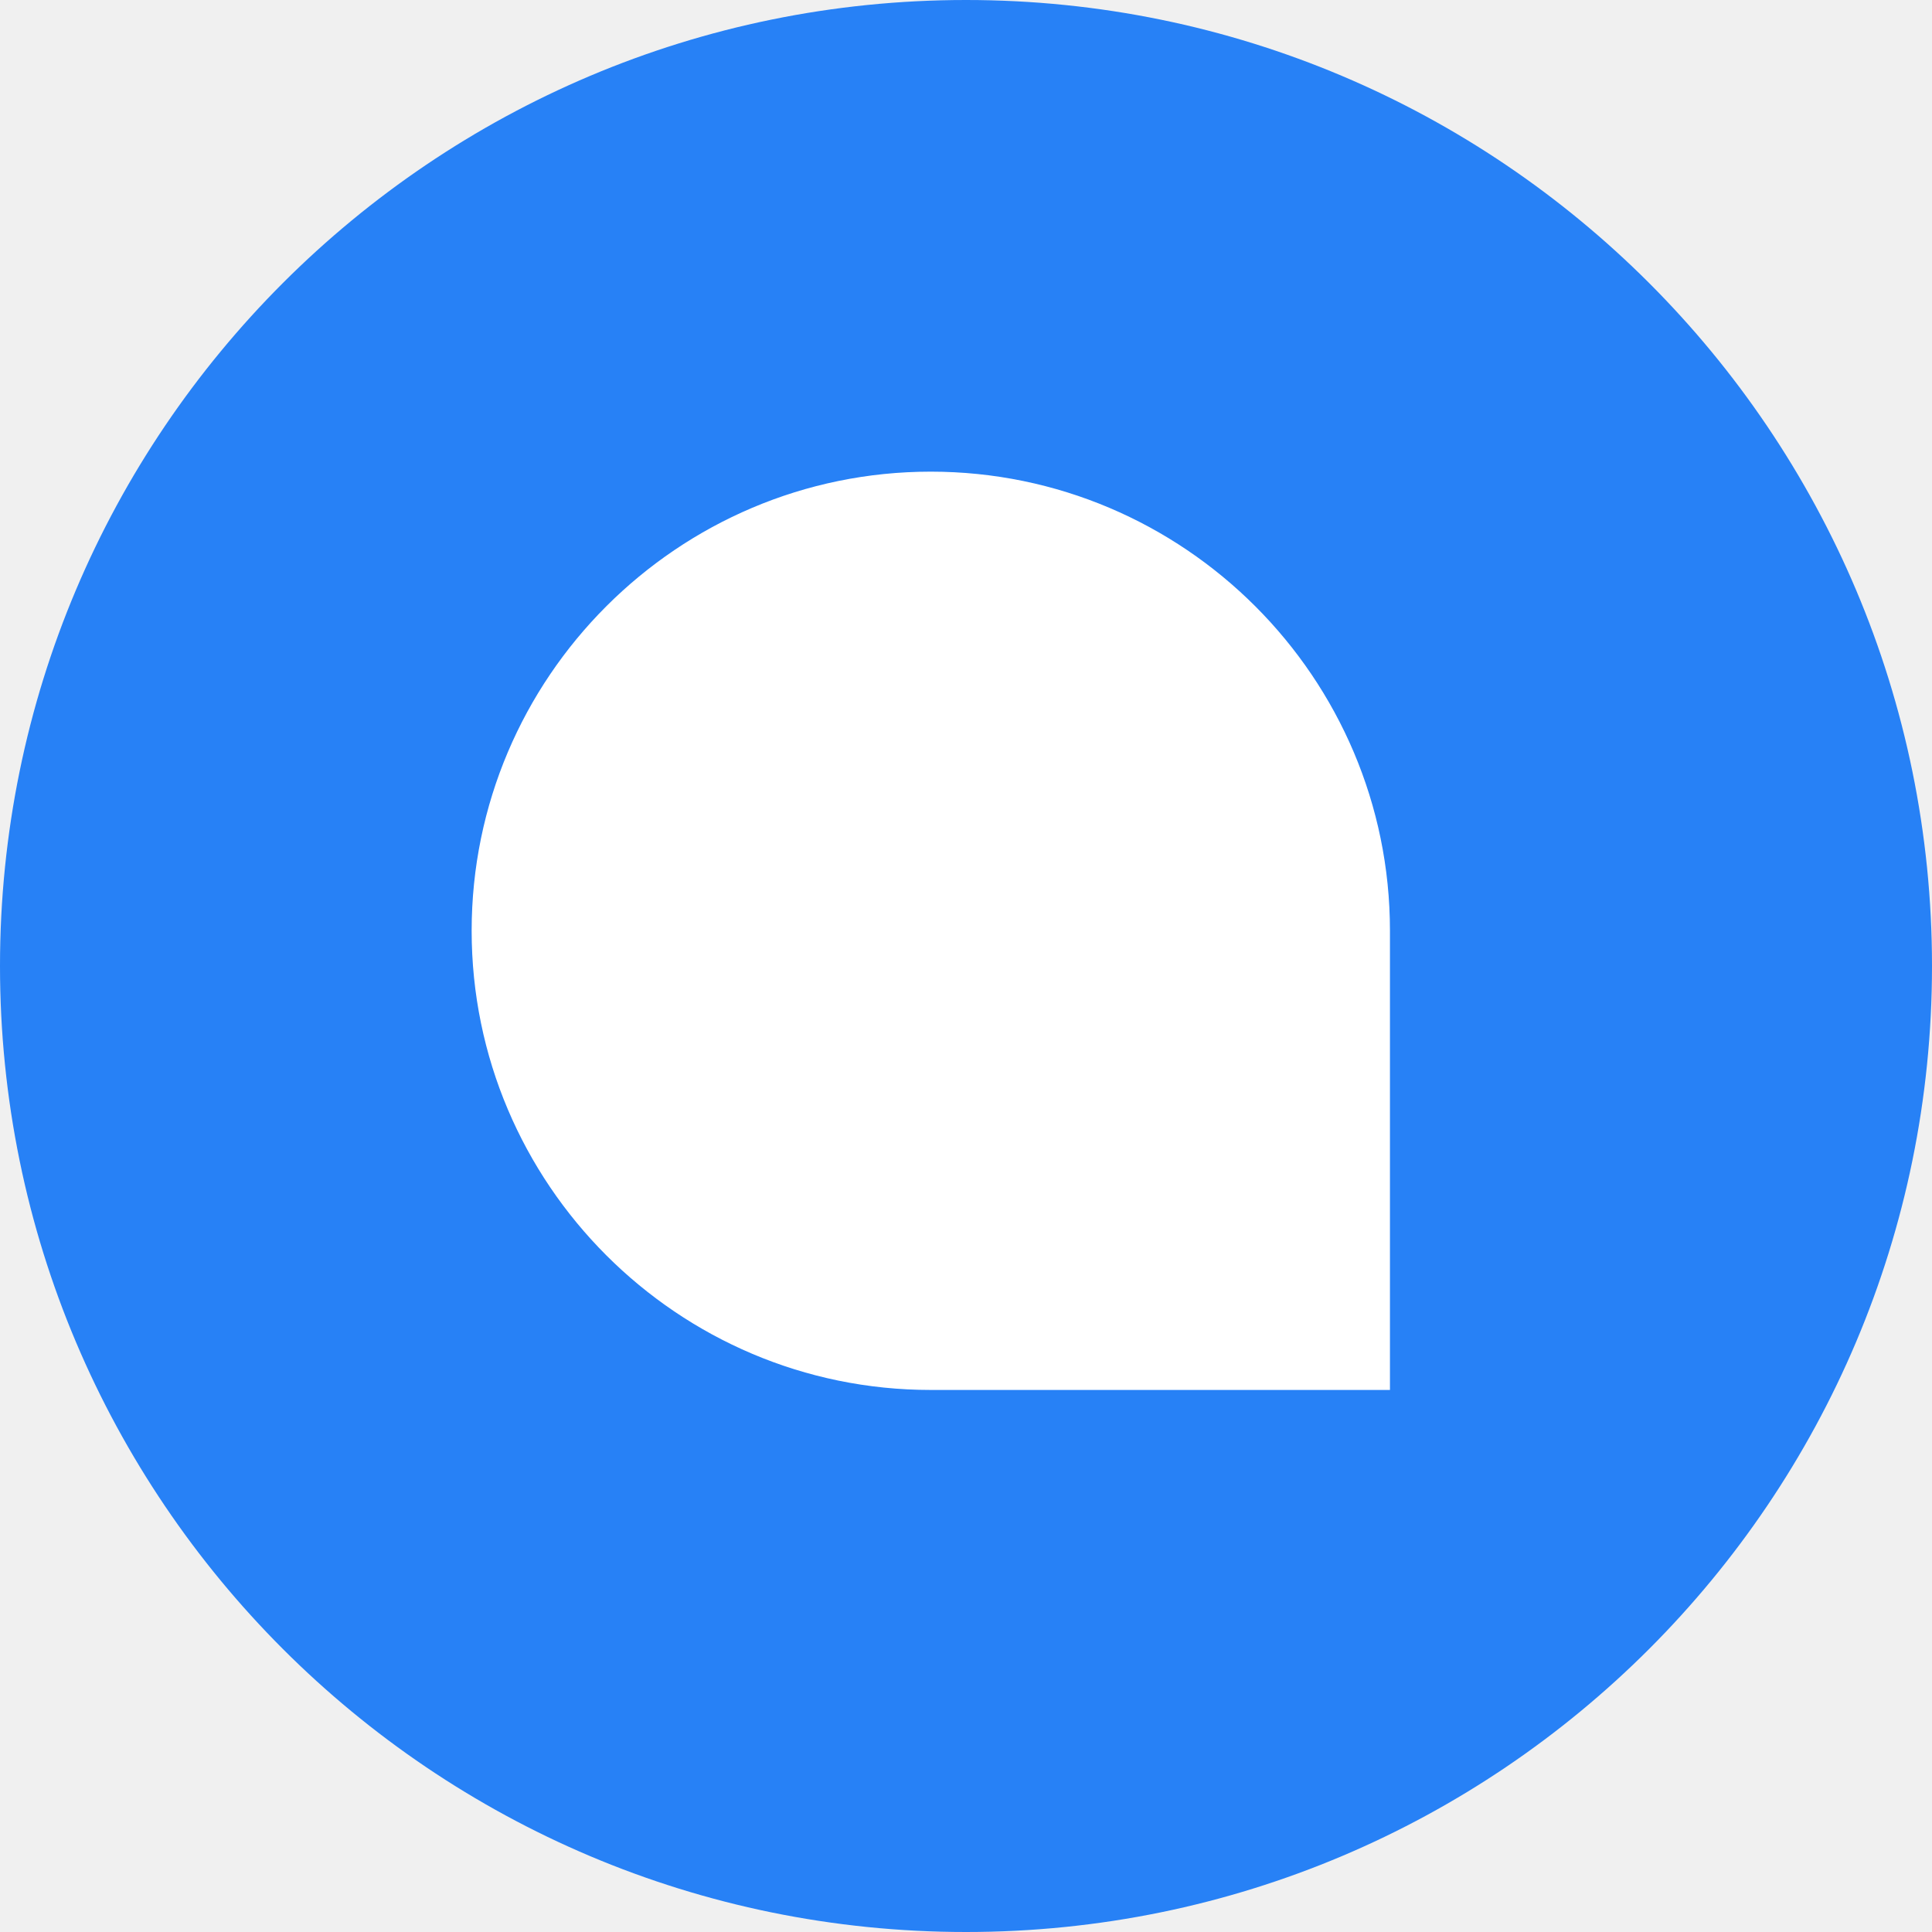
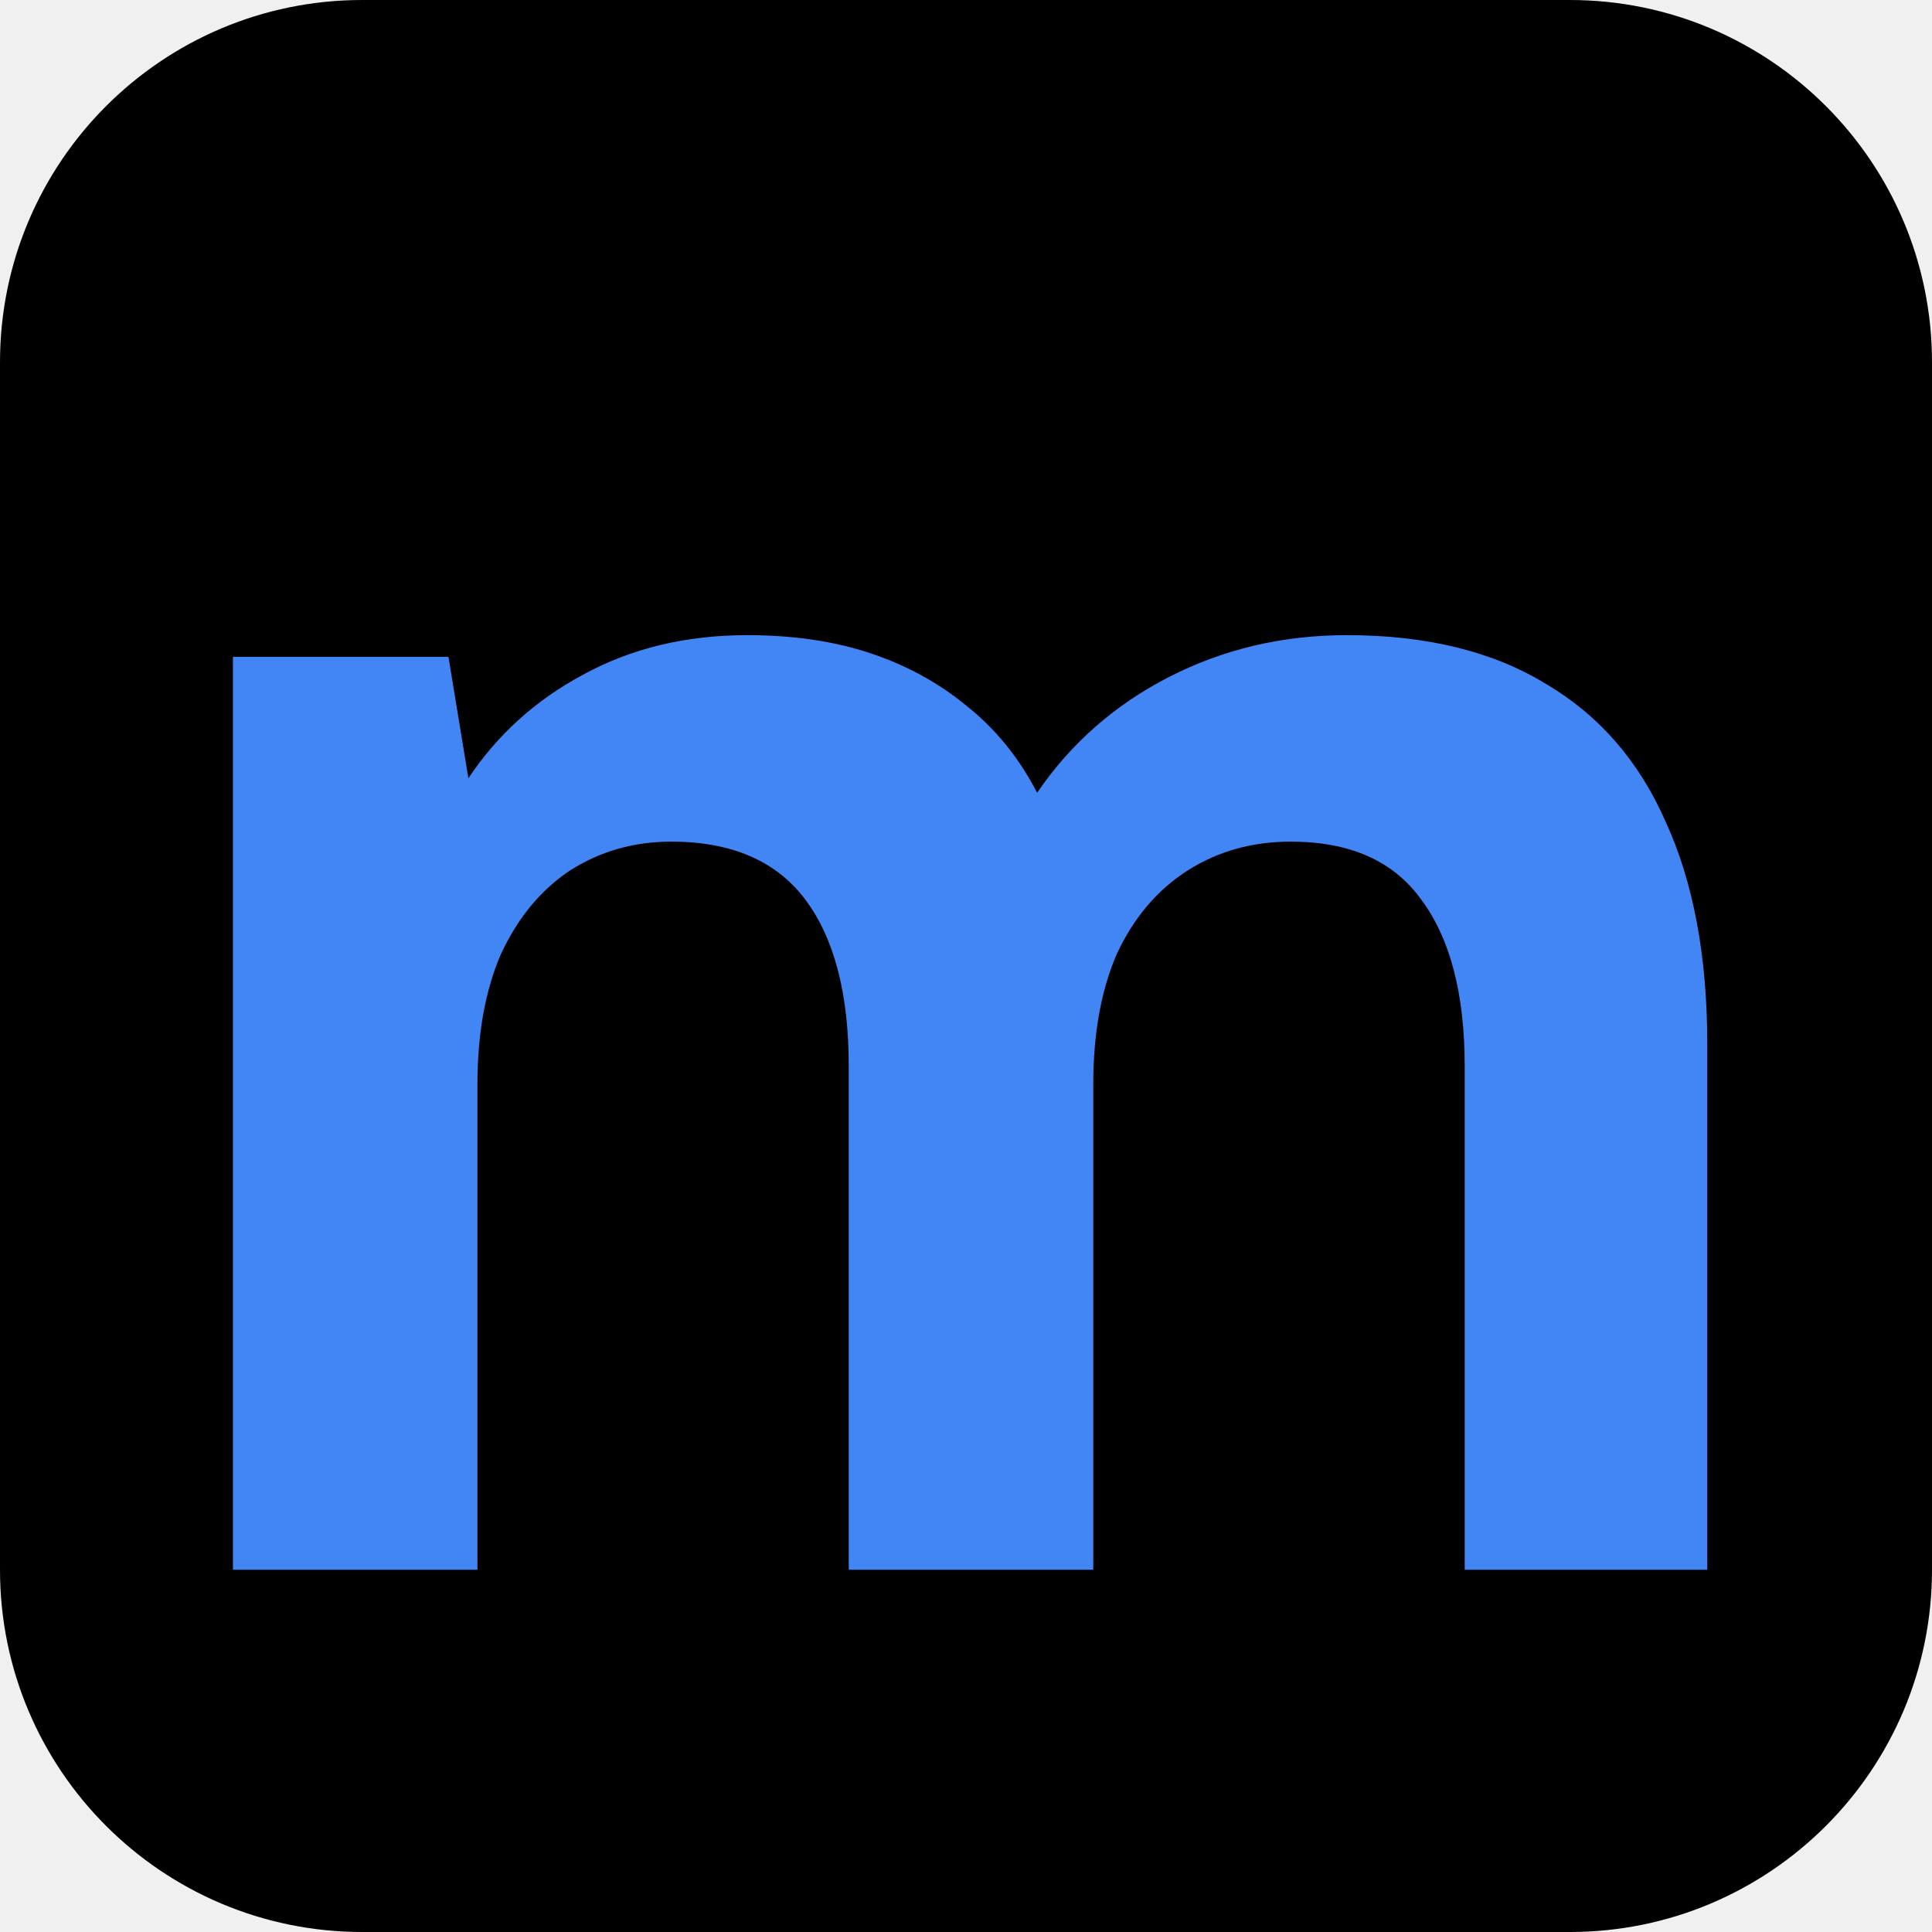
<svg xmlns="http://www.w3.org/2000/svg" width="16" height="16" viewBox="0 0 16 16" fill="none">
-   <g clip-path="url(#woot-logo-clip-2342424e23u32098)">
-     <path d="M8 16C12.418 16 16 12.418 16 8C16 3.582 12.418 0 8 0C3.582 0 0 3.582 0 8C0 12.418 3.582 16 8 16Z" fill="#2781F6" />
-     <path d="M11.417 11.417H7.708C5.664 11.417 4 9.753 4 7.708C4 5.664 5.664 4 7.708 4C9.753 4 11.417 5.664 11.417 7.708V11.417Z" fill="white" stroke="white" stroke-width="0.188" />
-   </g>
-   <defs>
-     <clipPath id="woot-logo-clip-2342424e23u32098">
-       <rect width="16" height="16" fill="white" />
-     </clipPath>
-   </defs>
+   <path d="M0 3C0 1.343 1.343 0 3 0H13C14.657 0 16 1.343 16 3V13C16 14.657 14.657 16 13 16H3C1.343 16 0 14.657 0 13V3Z" fill="black" />
+   <path d="M1.929 13V5.44H3.714L3.879 6.445C4.119 6.085 4.434 5.8 4.824 5.59C5.224 5.37 5.679 5.26 6.189 5.26C6.569 5.26 6.909 5.31 7.209 5.41C7.509 5.51 7.774 5.655 8.004 5.845C8.244 6.035 8.439 6.275 8.589 6.565C8.869 6.155 9.234 5.835 9.684 5.605C10.134 5.375 10.624 5.26 11.155 5.26C11.815 5.26 12.364 5.395 12.805 5.665C13.245 5.925 13.575 6.305 13.794 6.805C14.024 7.305 14.139 7.92 14.139 8.65V13H12.13V8.83C12.13 8.23 12.009 7.77 11.77 7.45C11.54 7.13 11.18 6.97 10.69 6.97C10.37 6.97 10.085 7.05 9.834 7.21C9.584 7.37 9.389 7.6 9.249 7.9C9.119 8.2 9.054 8.56 9.054 8.98V13H7.029V8.83C7.029 8.23 6.909 7.77 6.669 7.45C6.429 7.13 6.059 6.97 5.559 6.97C5.249 6.97 4.969 7.05 4.719 7.21C4.479 7.37 4.289 7.6 4.149 7.9C4.019 8.2 3.954 8.56 3.954 8.98V13H1.929Z" fill="#4285F4" />
</svg>
